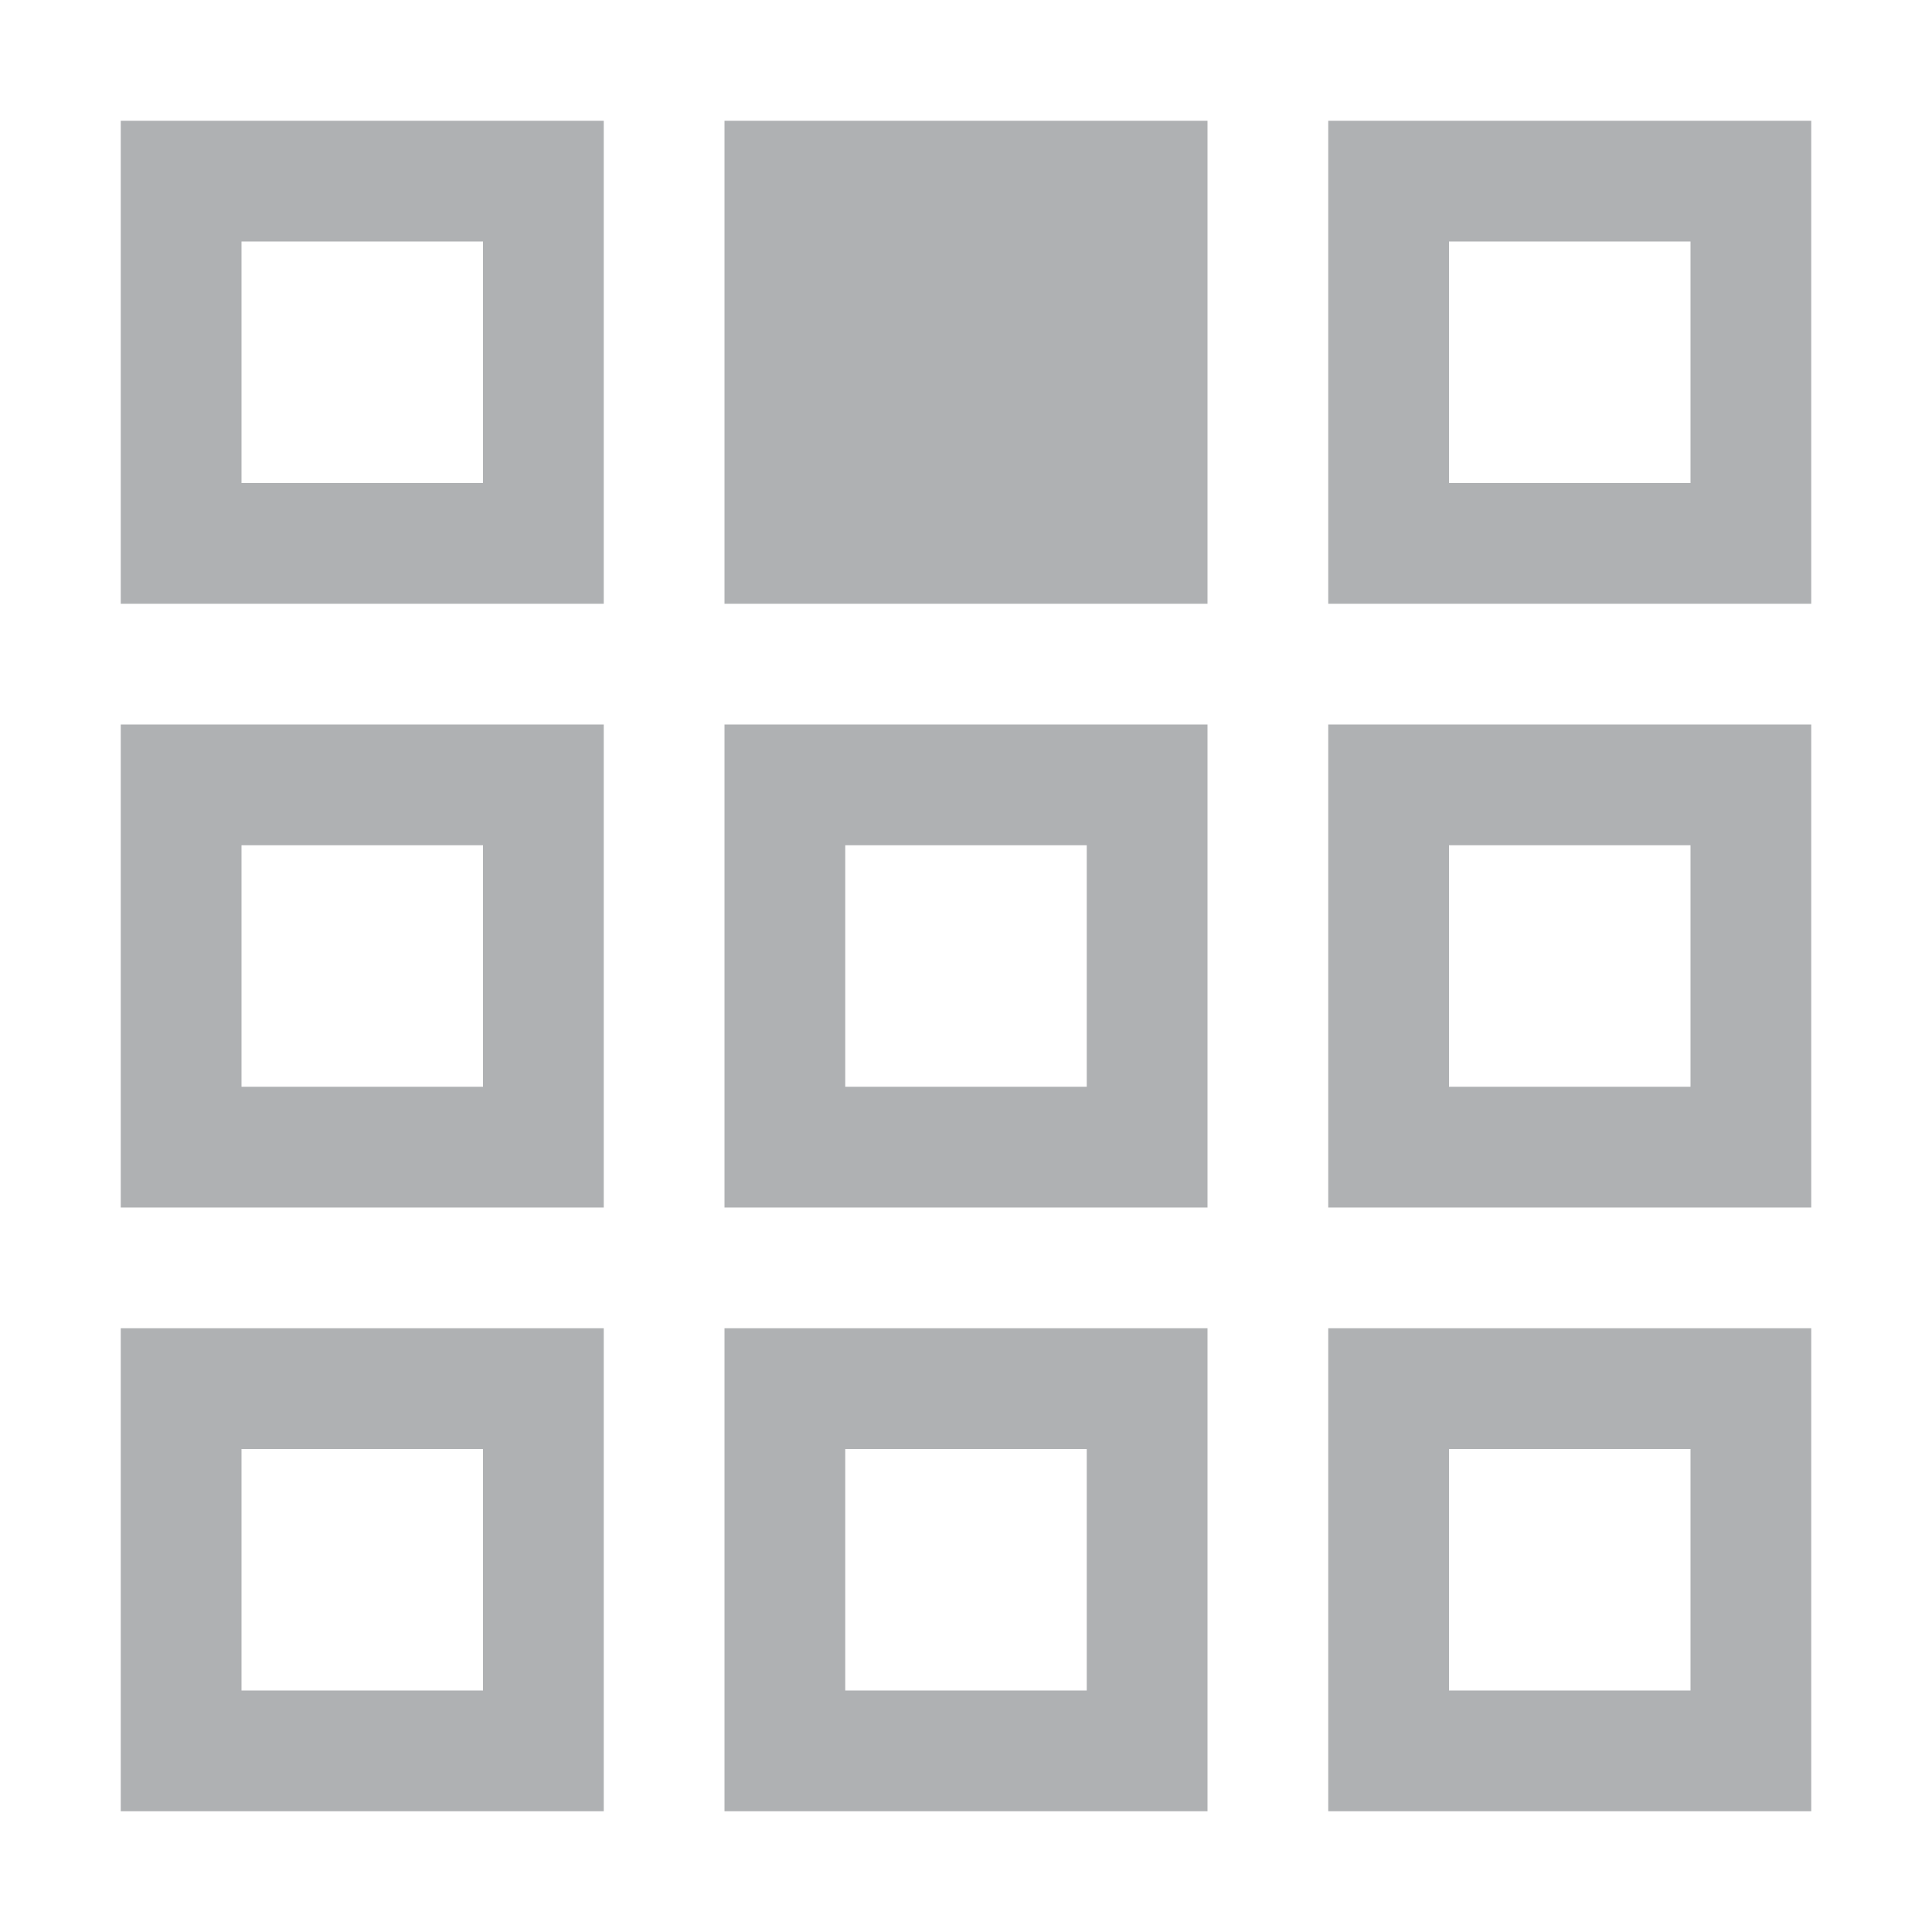
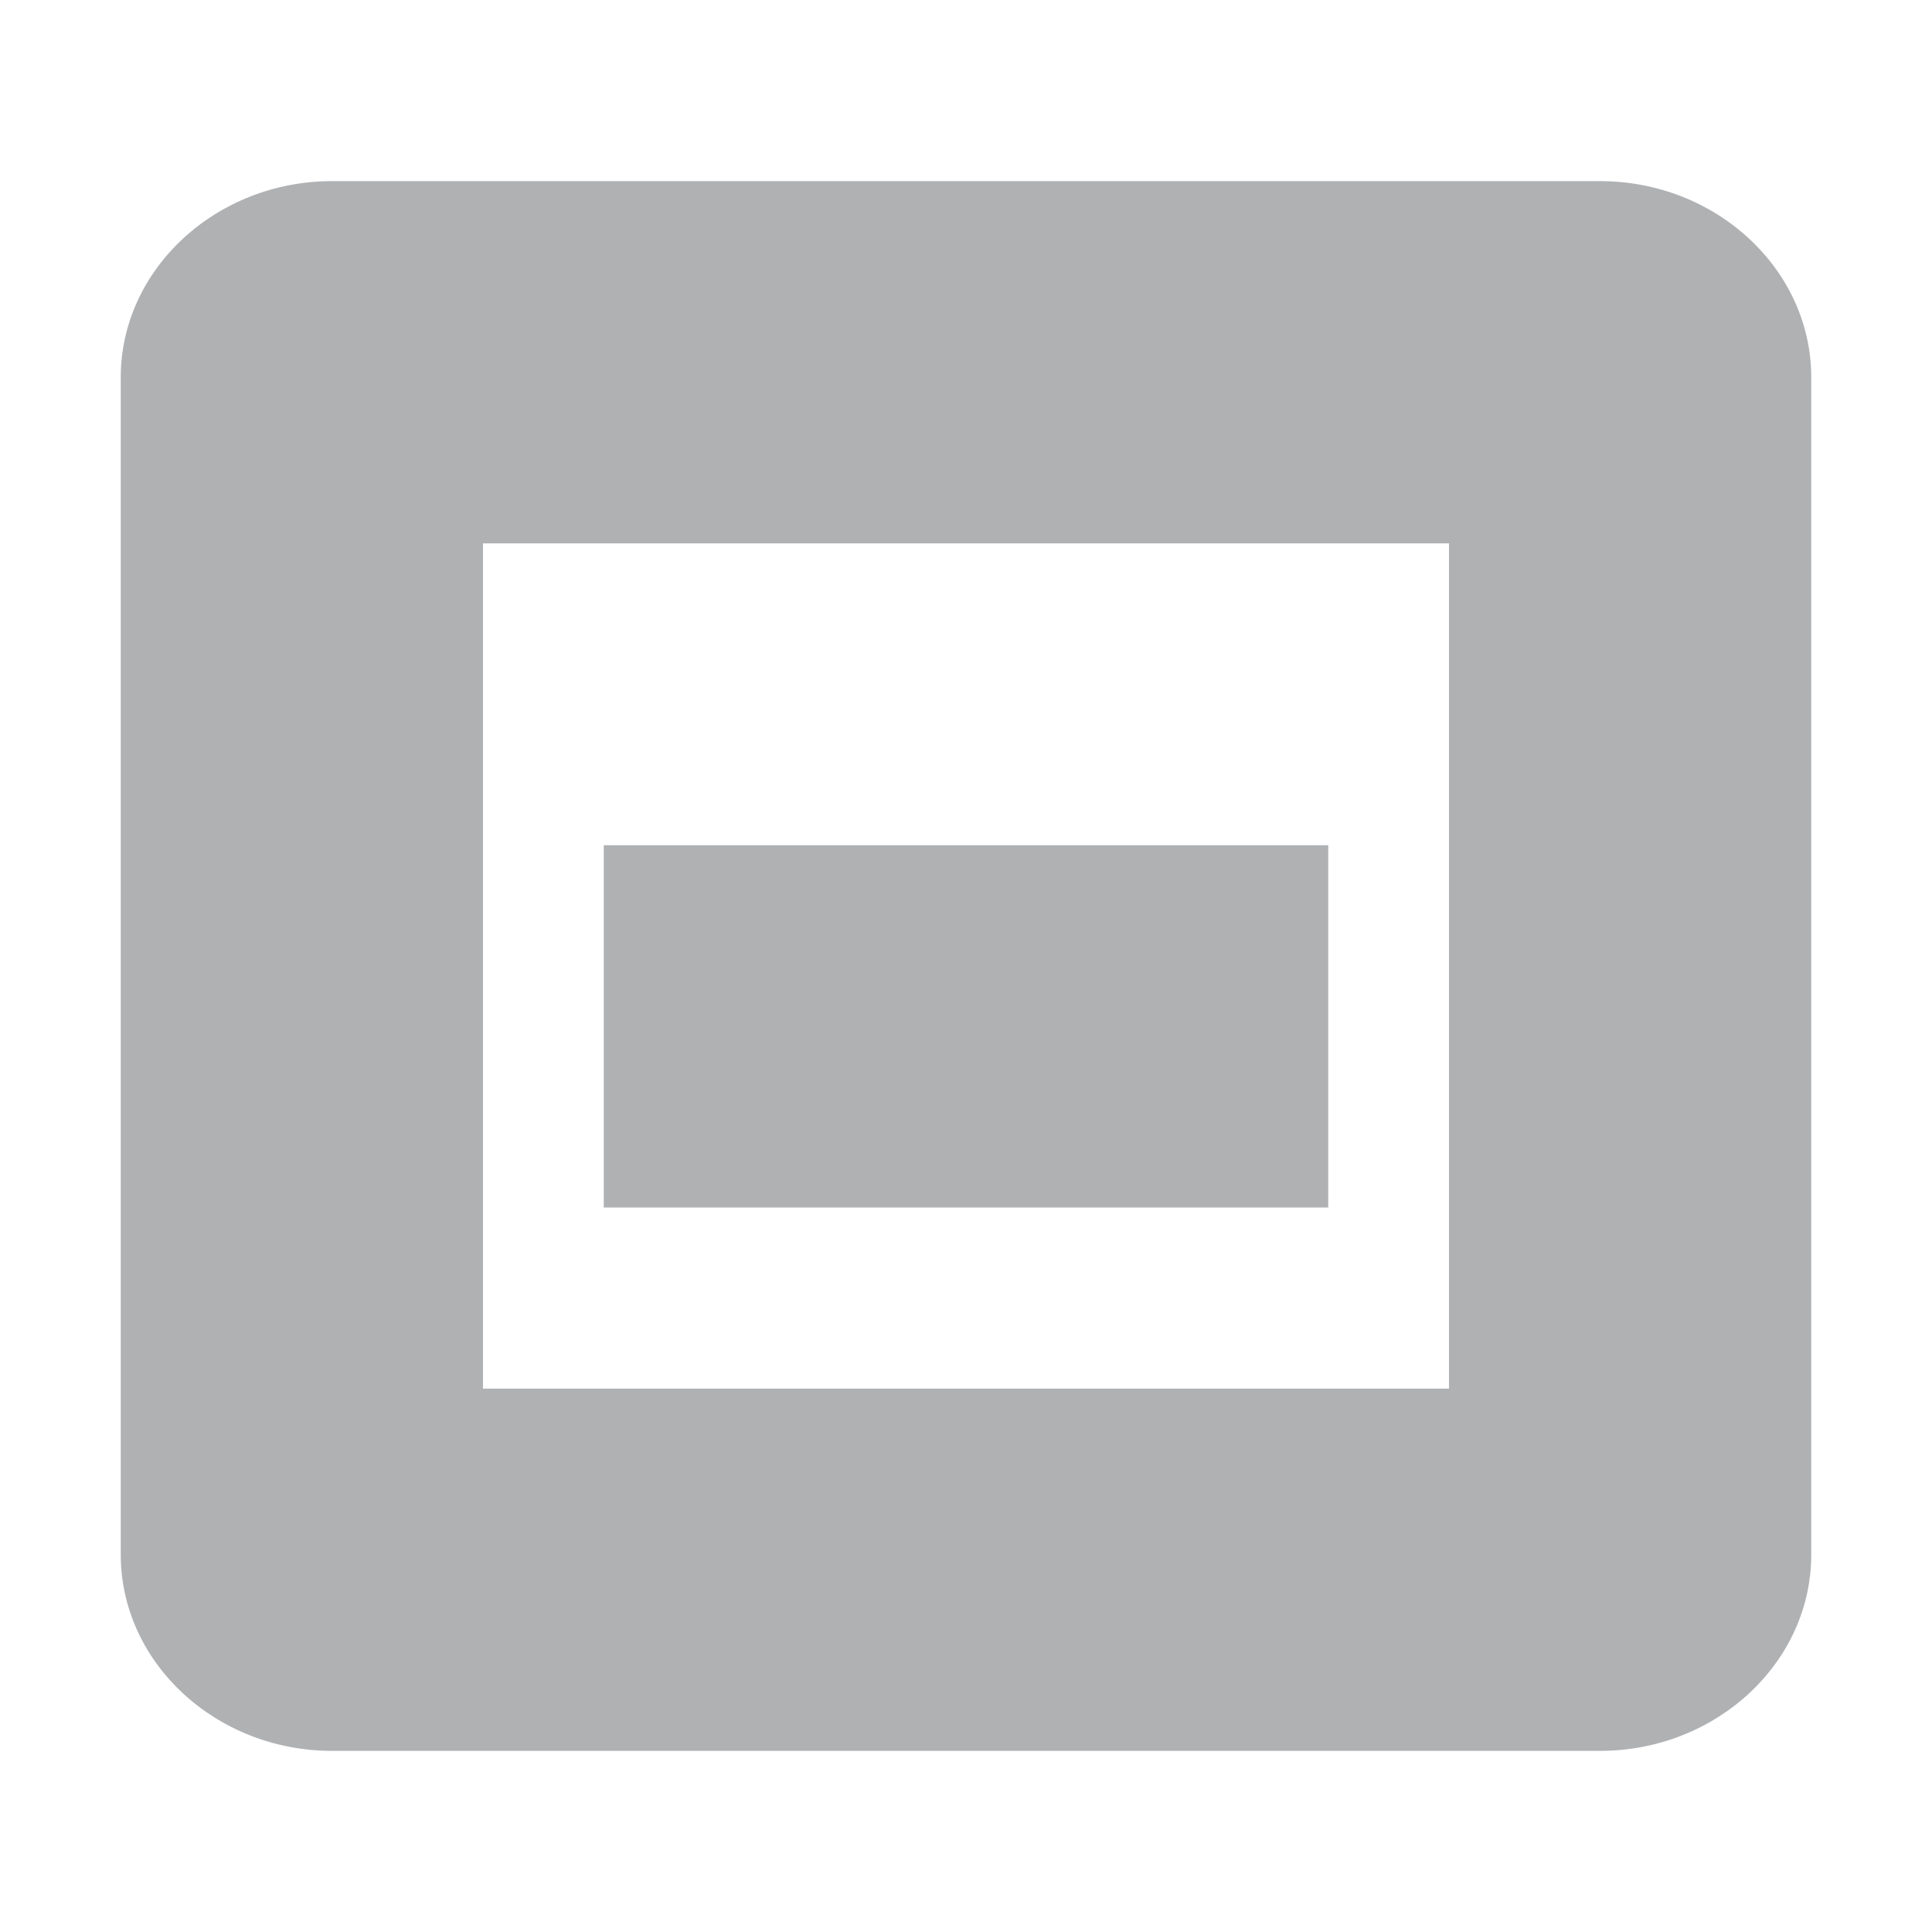
<svg xmlns="http://www.w3.org/2000/svg" width="16" height="16" viewBox="0 0 16 16" fill="none">
-   <path fill-rule="evenodd" clip-rule="evenodd" d="M1 1H5V5H1V1ZM2 2H4V4H2V2Z" fill="#AFB1B3" />
-   <path d="M10 1H6V5H10V1Z" fill="#AFB1B3" />
-   <path fill-rule="evenodd" clip-rule="evenodd" d="M11 1H15V5H11V1ZM12 2H14V4H12V2Z" fill="#AFB1B3" />
-   <path fill-rule="evenodd" clip-rule="evenodd" d="M1 6H5V10H1V6ZM2 7H4V9H2V7Z" fill="#AFB1B3" />
-   <path fill-rule="evenodd" clip-rule="evenodd" d="M6 6H10V10H6V6ZM7 7H9V9H7V7Z" fill="#AFB1B3" />
-   <path fill-rule="evenodd" clip-rule="evenodd" d="M11 6H15V10H11V6ZM12 7H14V9H12V7Z" fill="#AFB1B3" />
-   <path fill-rule="evenodd" clip-rule="evenodd" d="M1 11H5V15H1V11ZM2 12H4V14H2V12Z" fill="#AFB1B3" />
-   <path fill-rule="evenodd" clip-rule="evenodd" d="M6 11H10V15H6V11ZM7 12H9V14H7V12Z" fill="#AFB1B3" />
-   <path fill-rule="evenodd" clip-rule="evenodd" d="M11 11H15V15H11V11ZM12 12H14V14H12V12Z" fill="#AFB1B3" />
+   <path fill-rule="evenodd" clip-rule="evenodd" d="M2.75 14.5H13.25C14.213 14.5 15 13.769 15 12.875V3.125C15 2.231 14.213 1.5 13.25 1.5H2.75C1.788 1.5 1 2.231 1 3.125V12.875C1 13.769 1.788 14.5 2.75 14.5ZM4 4.5V11.5H12V4.5H4Z" fill="#AFB1B3" />
+   <path d="M5 10V7C7 7 9 7 11 7V10C9 10 7 10 5 10Z" fill="#AFB1B3" />
</svg>
